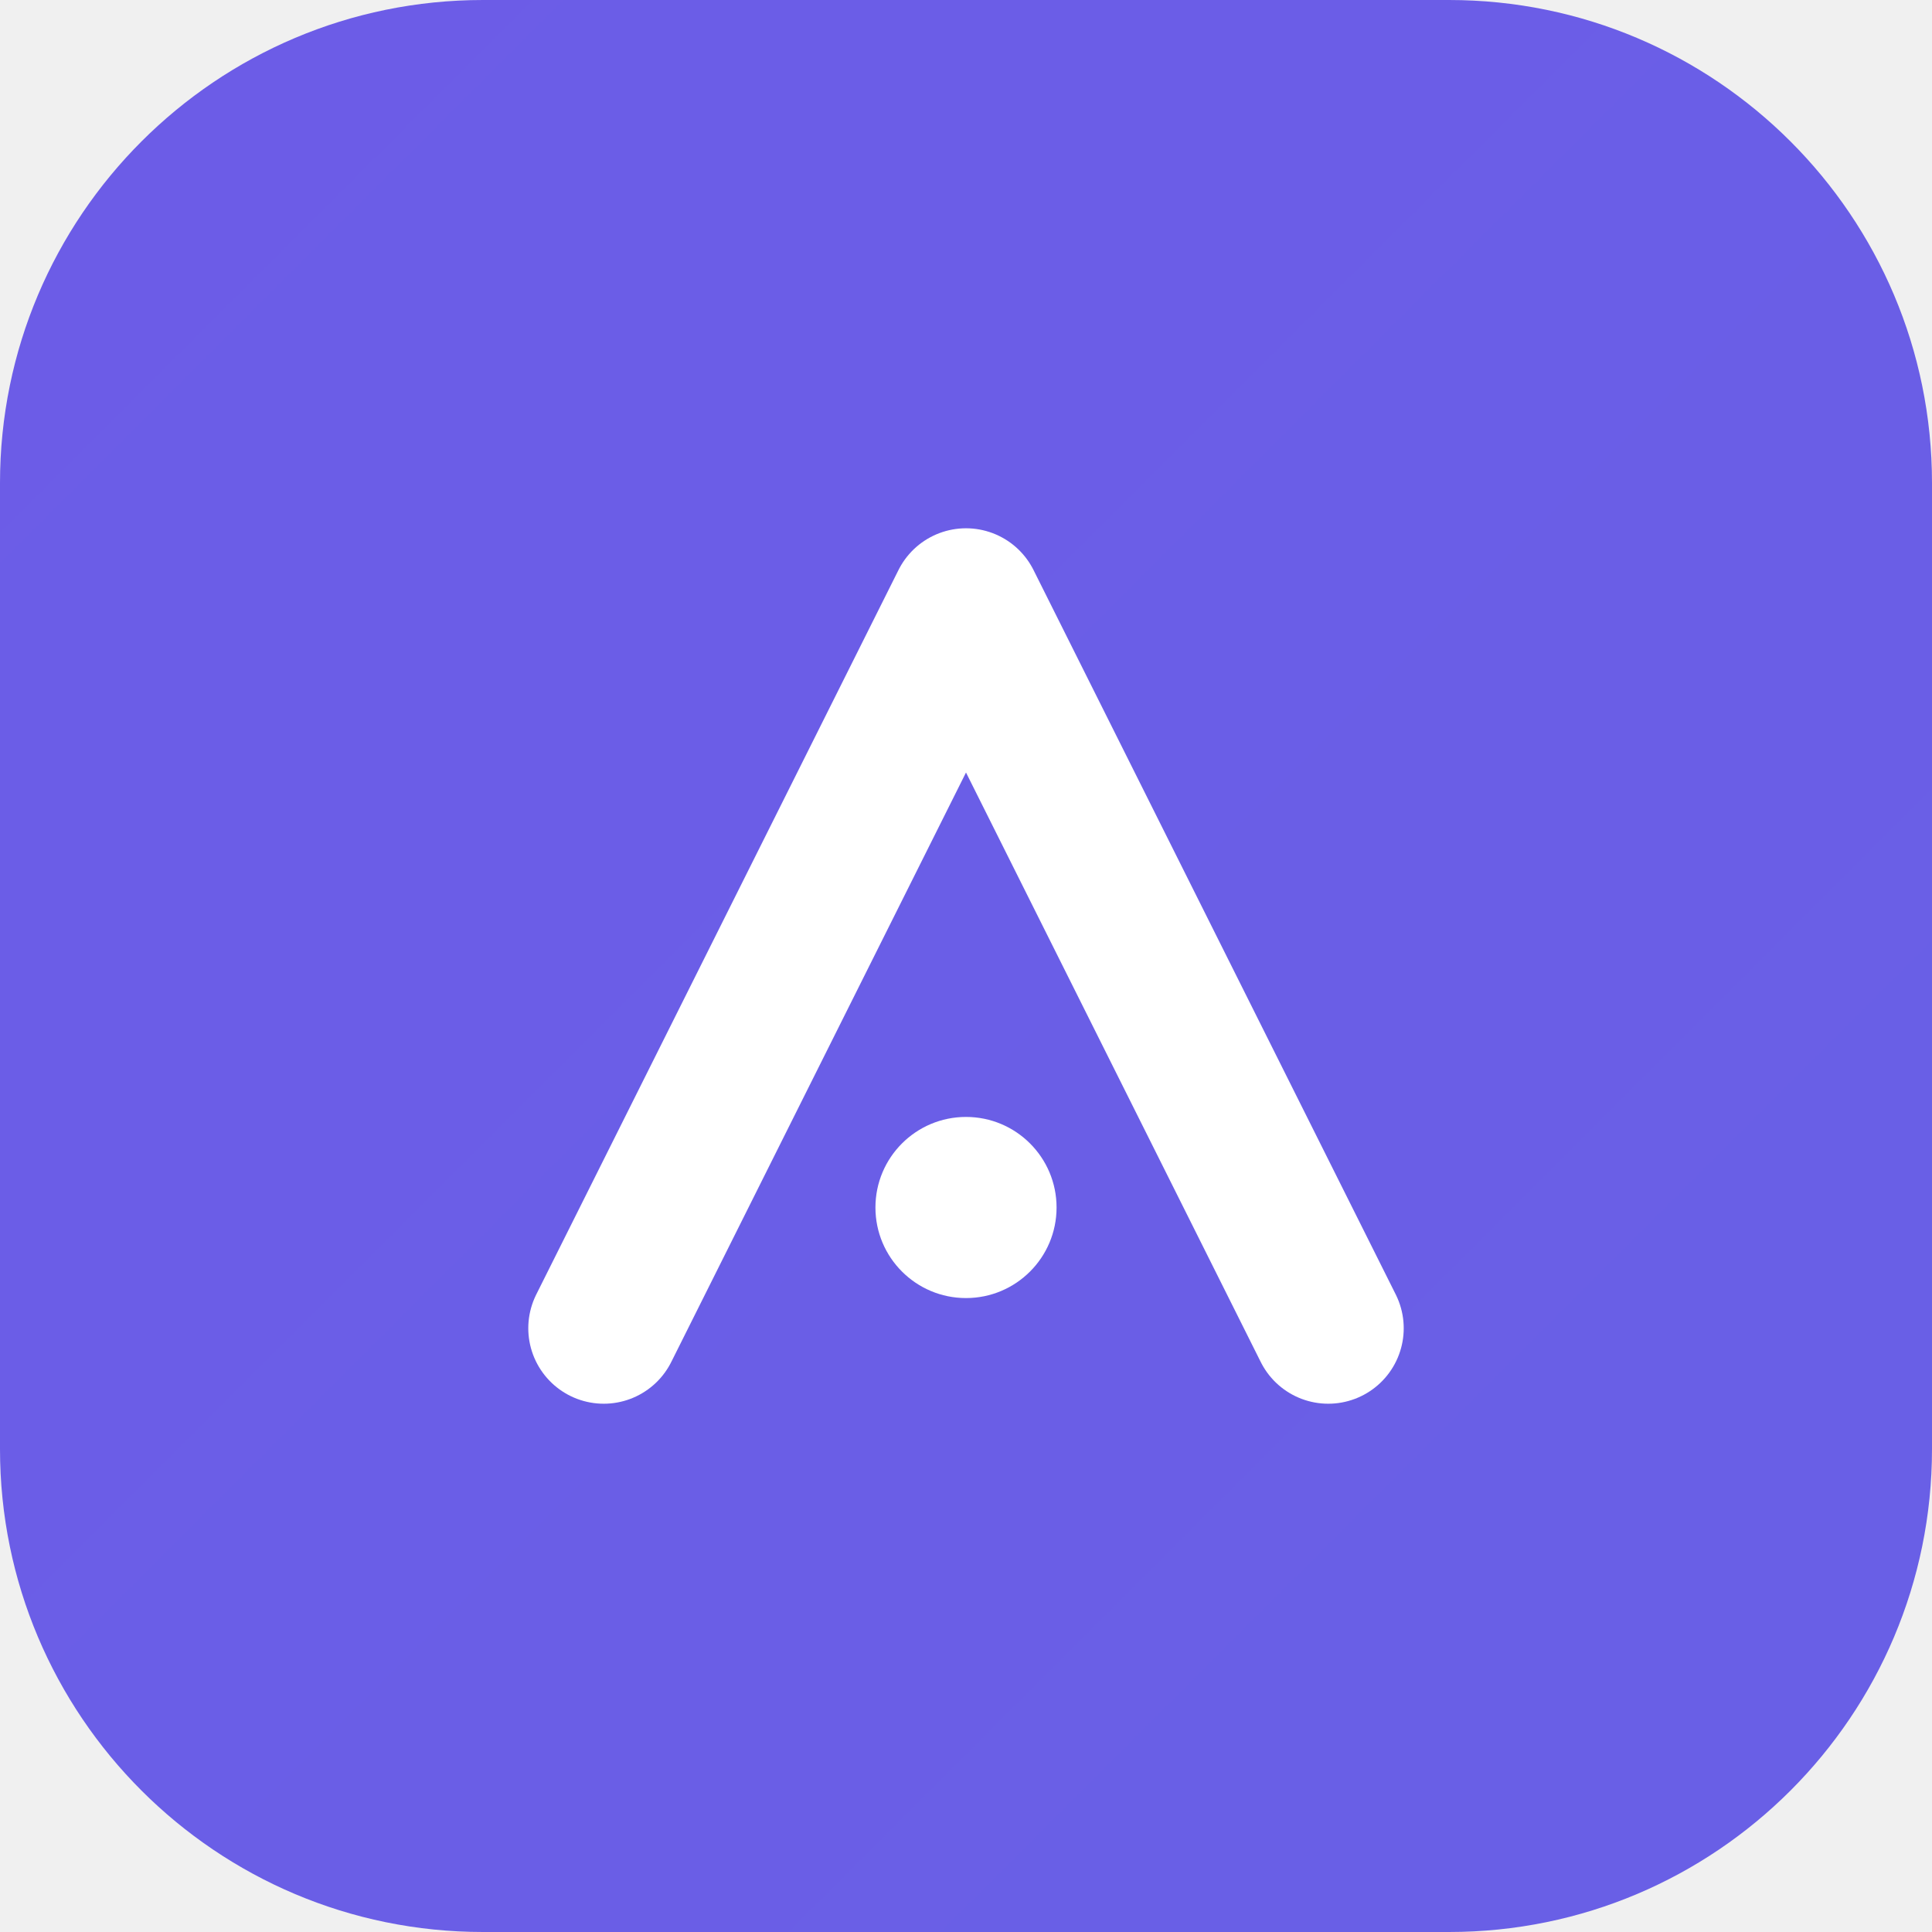
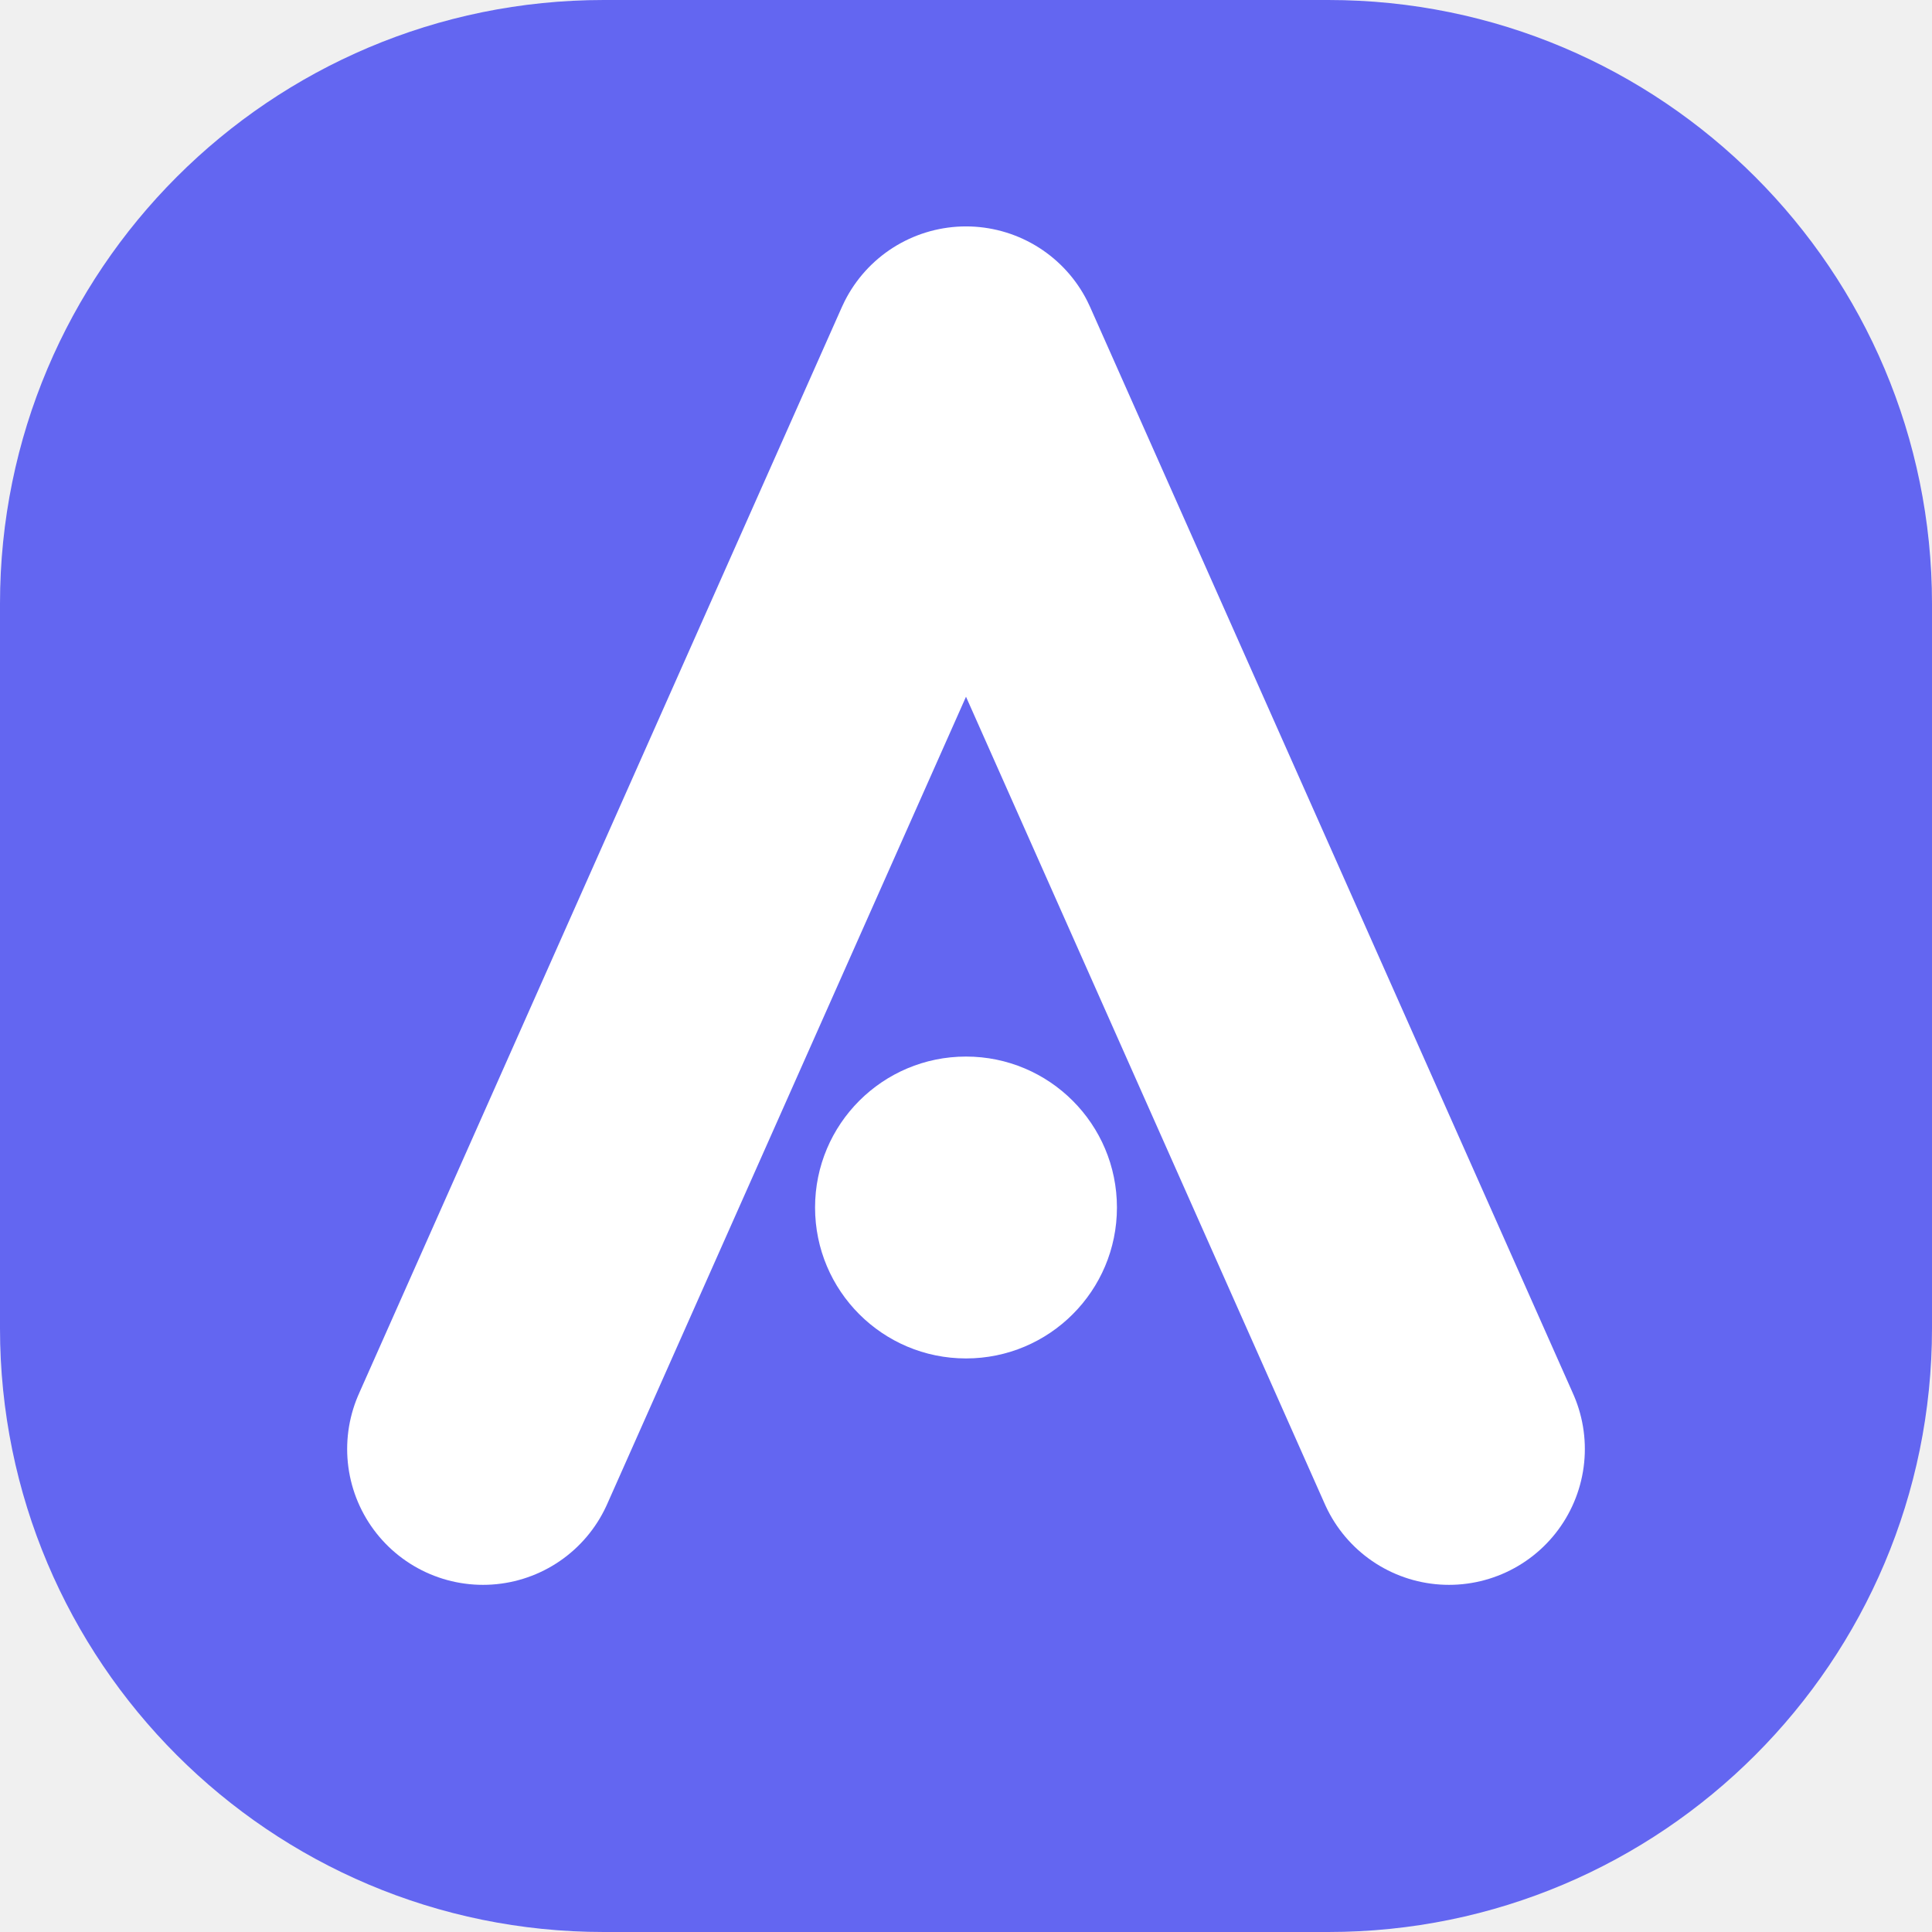
<svg xmlns="http://www.w3.org/2000/svg" width="32" height="32" viewBox="0 0 32 32" fill="none">
-   <rect width="32" height="32" rx="8" fill="url(#logo-grad)" />
-   <path d="M10 22L16 10L22 22" stroke="white" stroke-width="2.5" stroke-linecap="round" stroke-linejoin="round" />
-   <circle cx="16" cy="20" r="1.5" fill="white" />
-   <defs>
-     <linearGradient id="logo-grad" x1="0" y1="0" x2="32" y2="32">
-       <stop stop-color="#6c5ce7" />
-       <stop offset="1" stop-color="#00cec9" />
-     </linearGradient>
-   </defs>
+   <rect width="32" height="32" rx="10" fill="#6366f1" />
+   <path d="M8 24L16 6l8 18" stroke="white" stroke-width="4.5" stroke-linecap="round" stroke-linejoin="round" />
+   <circle cx="16" cy="20" r="2.5" fill="white" />
</svg>
